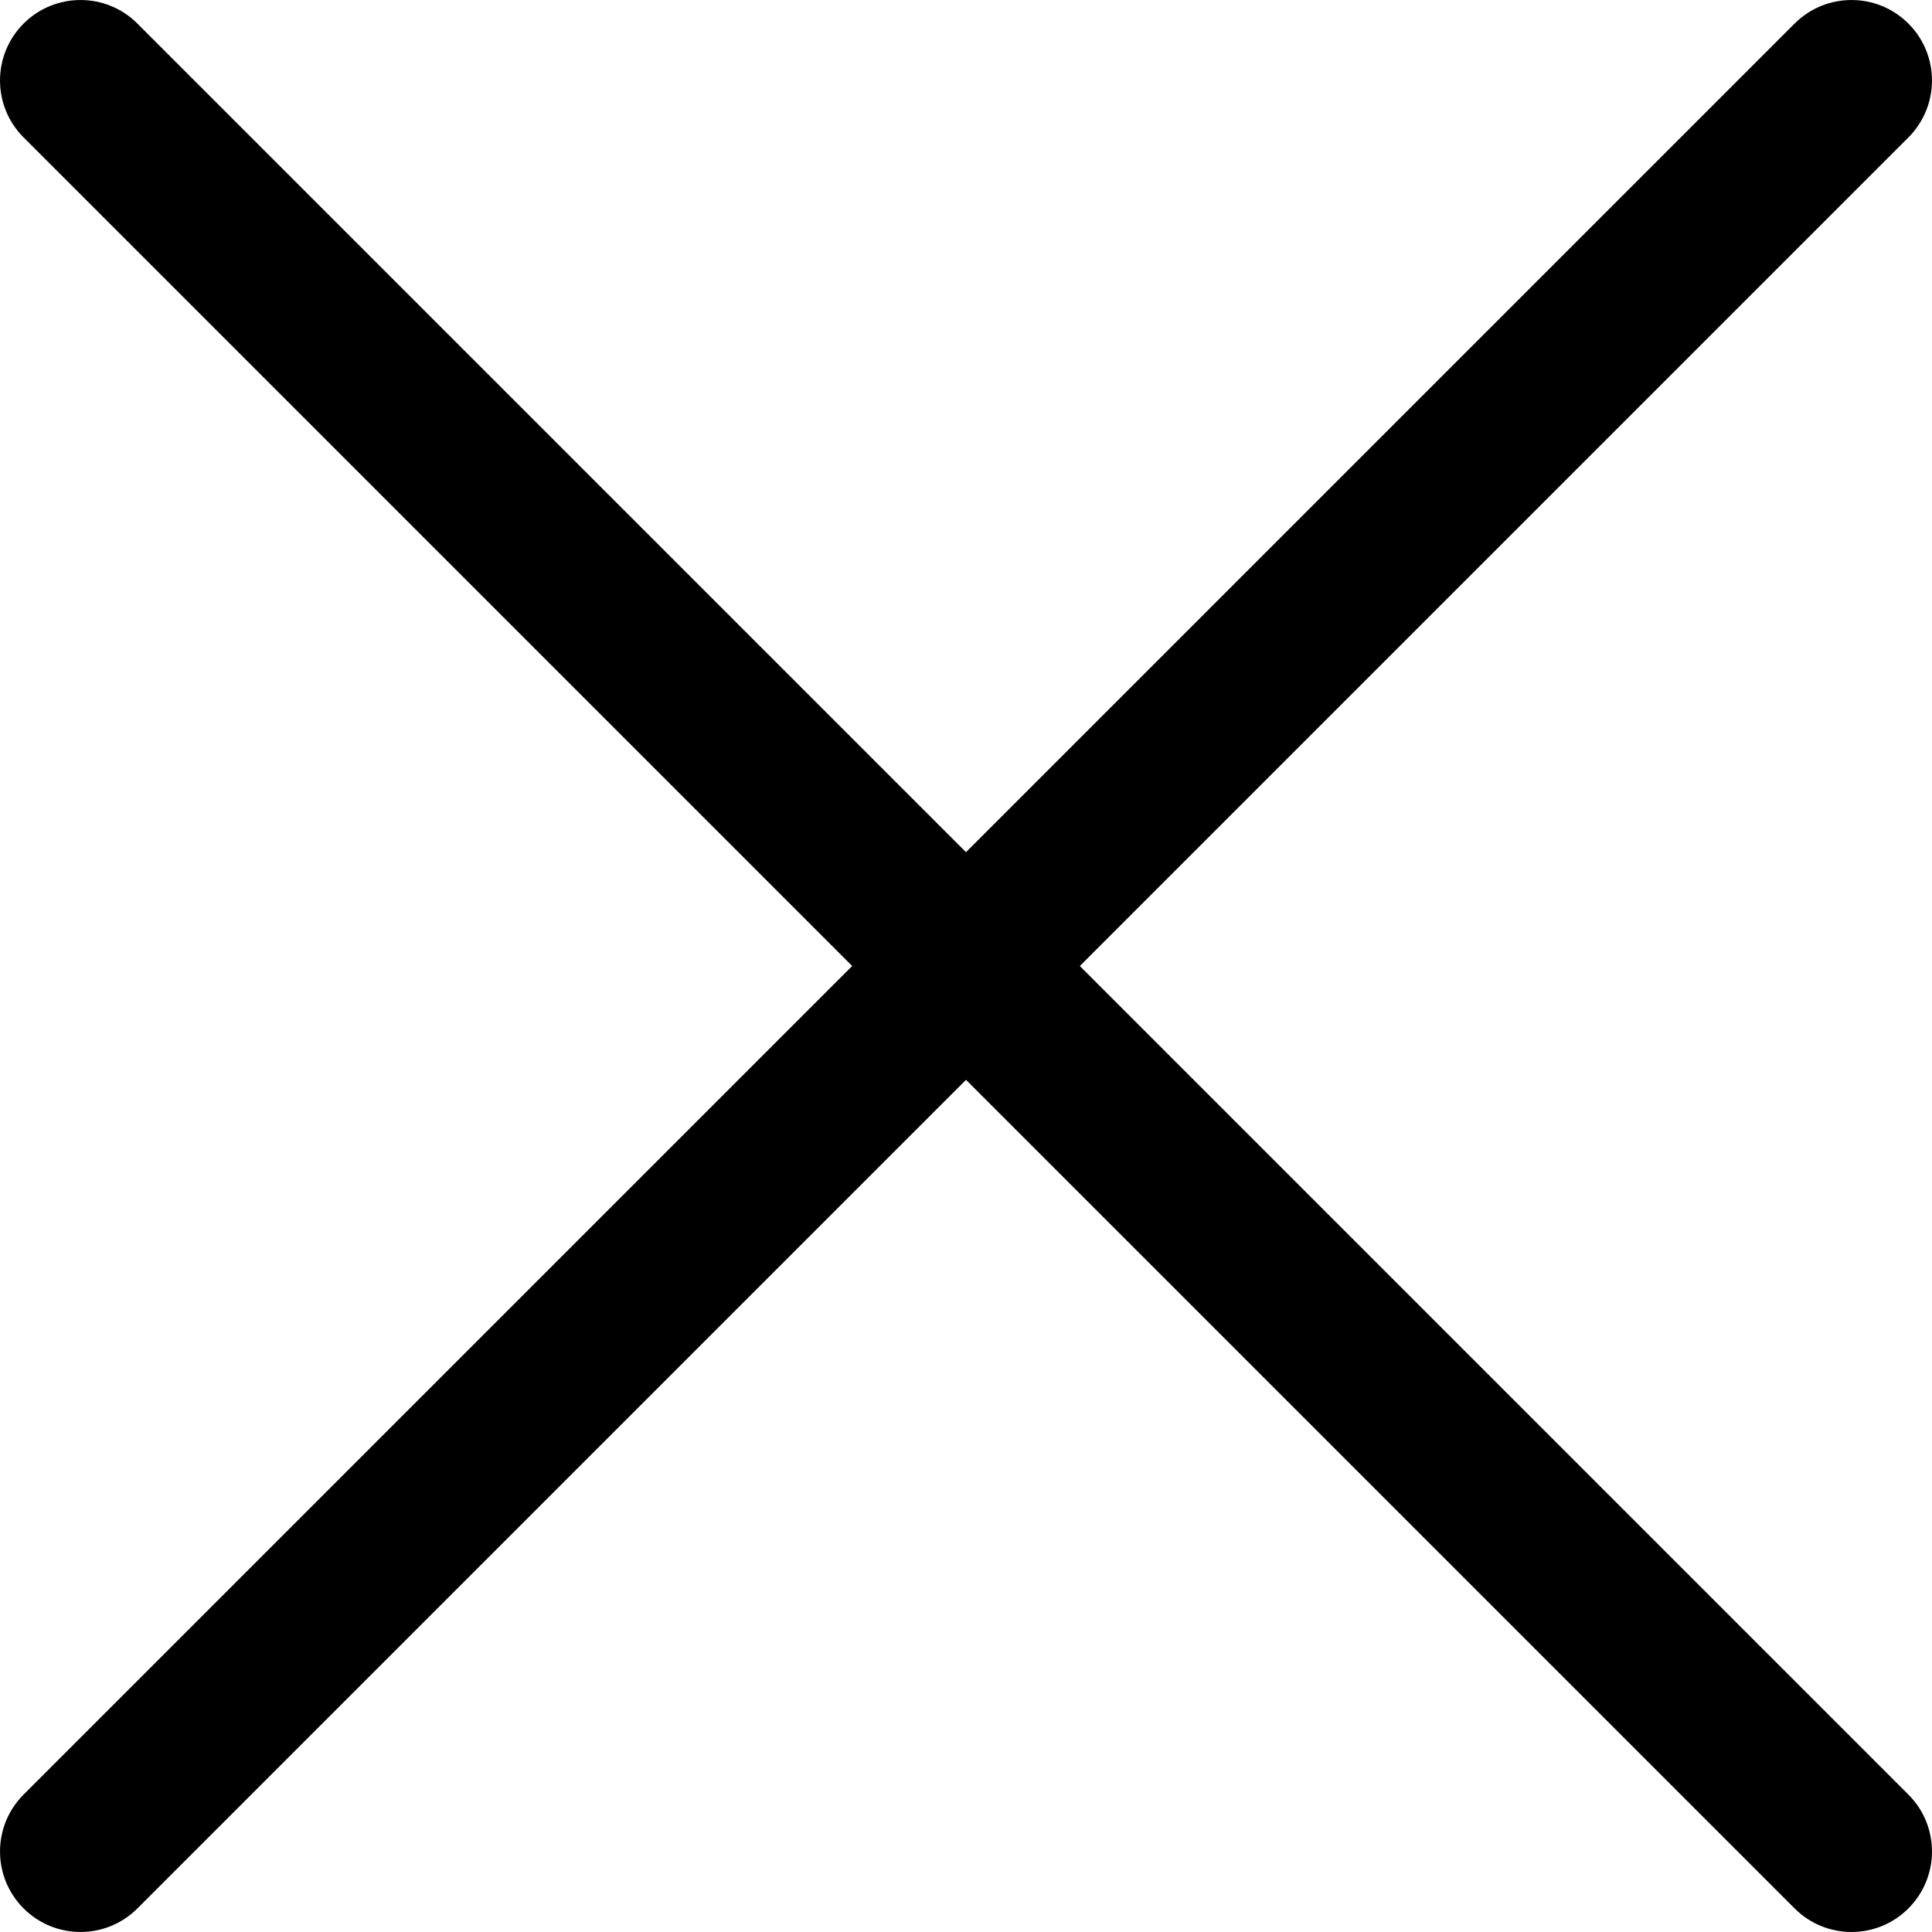
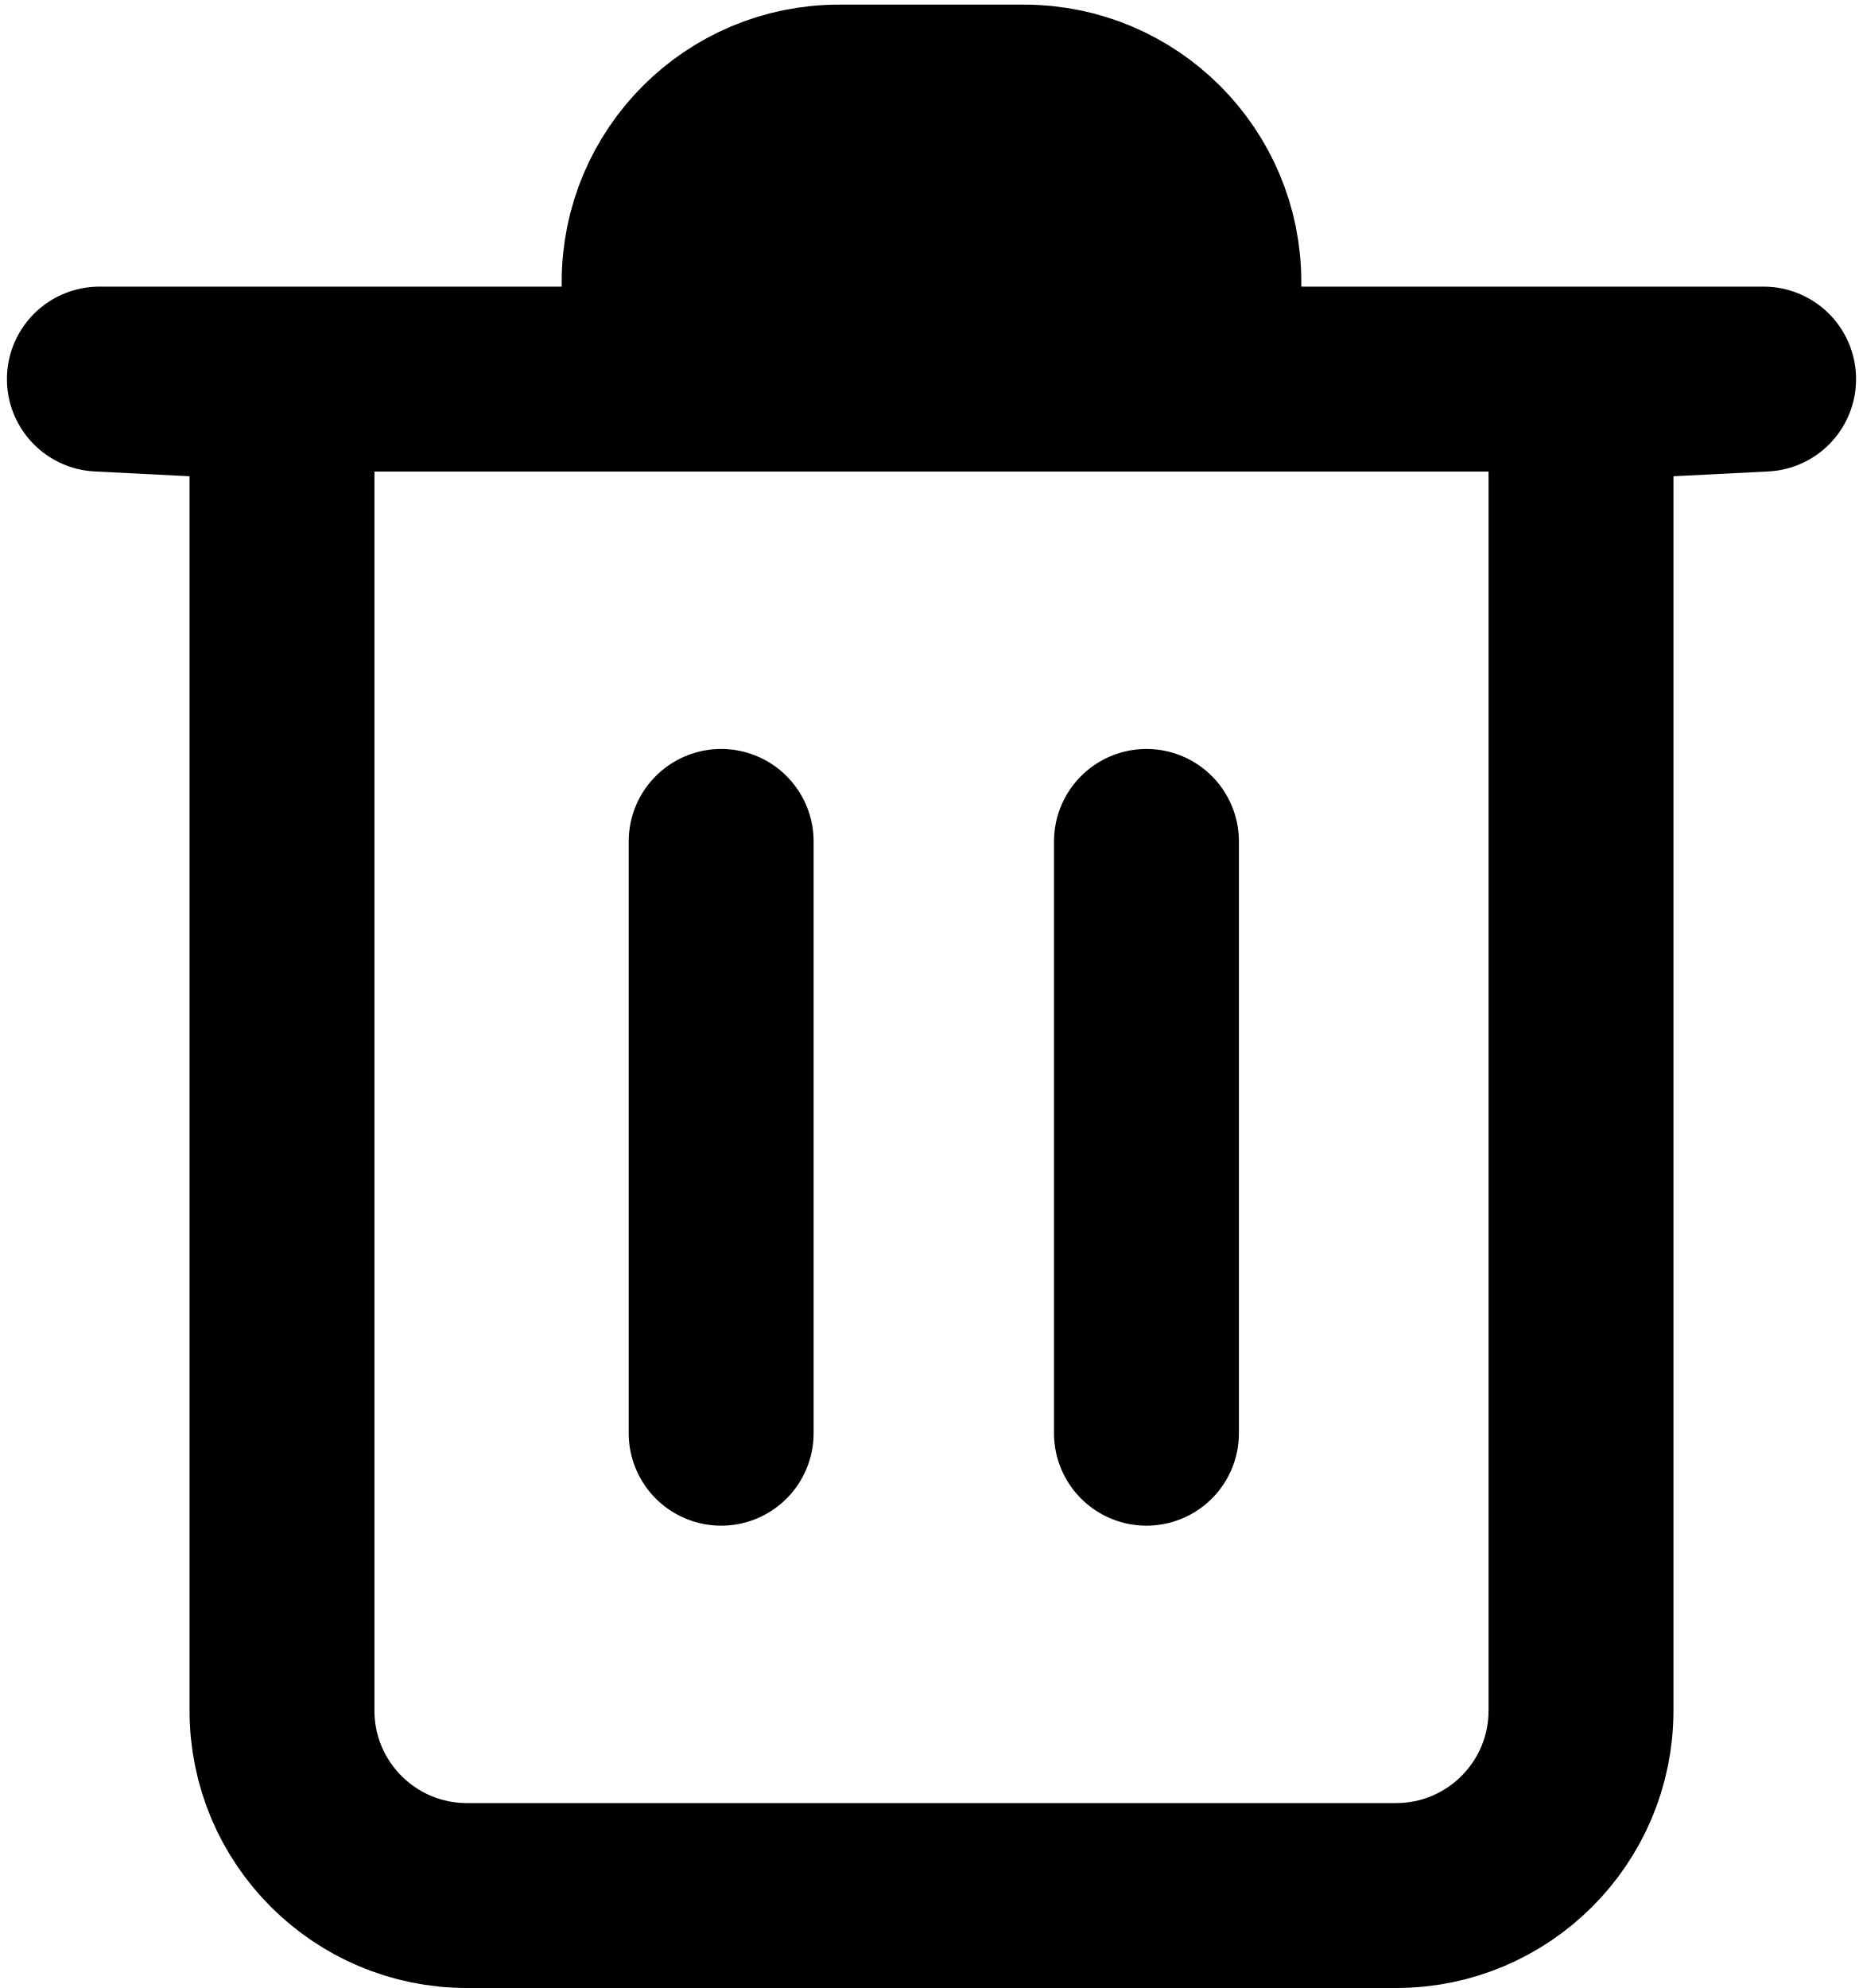
- <svg xmlns="http://www.w3.org/2000/svg" id="Outline" viewBox="0 0 24 24" width="512" height="512">
-   <path d="M23.707.293h0a1,1,0,0,0-1.414,0L12,10.586,1.707.293a1,1,0,0,0-1.414,0h0a1,1,0,0,0,0,1.414L10.586,12,.293,22.293a1,1,0,0,0,0,1.414h0a1,1,0,0,0,1.414,0L12,13.414,22.293,23.707a1,1,0,0,0,1.414,0h0a1,1,0,0,0,0-1.414L13.414,12,23.707,1.707A1,1,0,0,0,23.707.293Z" />
+ <svg xmlns="http://www.w3.org/2000/svg" width="201" height="215" viewBox="0 0 201 215" fill="none">
+   <path d="M78 91L78 155" stroke="black" stroke-width="20" stroke-linecap="round" />
+   <path d="M124 91L124 155" stroke="black" stroke-width="20" stroke-linecap="round" />
+   <path d="M90.75 10.5C79.704 10.5 70.75 19.454 70.75 30.5V41H130.75V30.5C130.75 19.454 121.796 10.5 110.75 10.5H100.75H90.75Z" fill="black" />
+   <path d="M70.75 41H10.75L30.5 42V185C30.5 196.046 39.454 205 50.5 205H100.75H151C162.046 205 171 196.046 171 185V42L190.75 41H130.75M70.75 41V30.5C70.75 19.454 79.704 10.5 90.75 10.5H100.75H110.75C121.796 10.5 130.75 19.454 130.75 30.5V41M70.75 41H130.75" stroke="black" stroke-width="20" stroke-linejoin="round" />
</svg>
